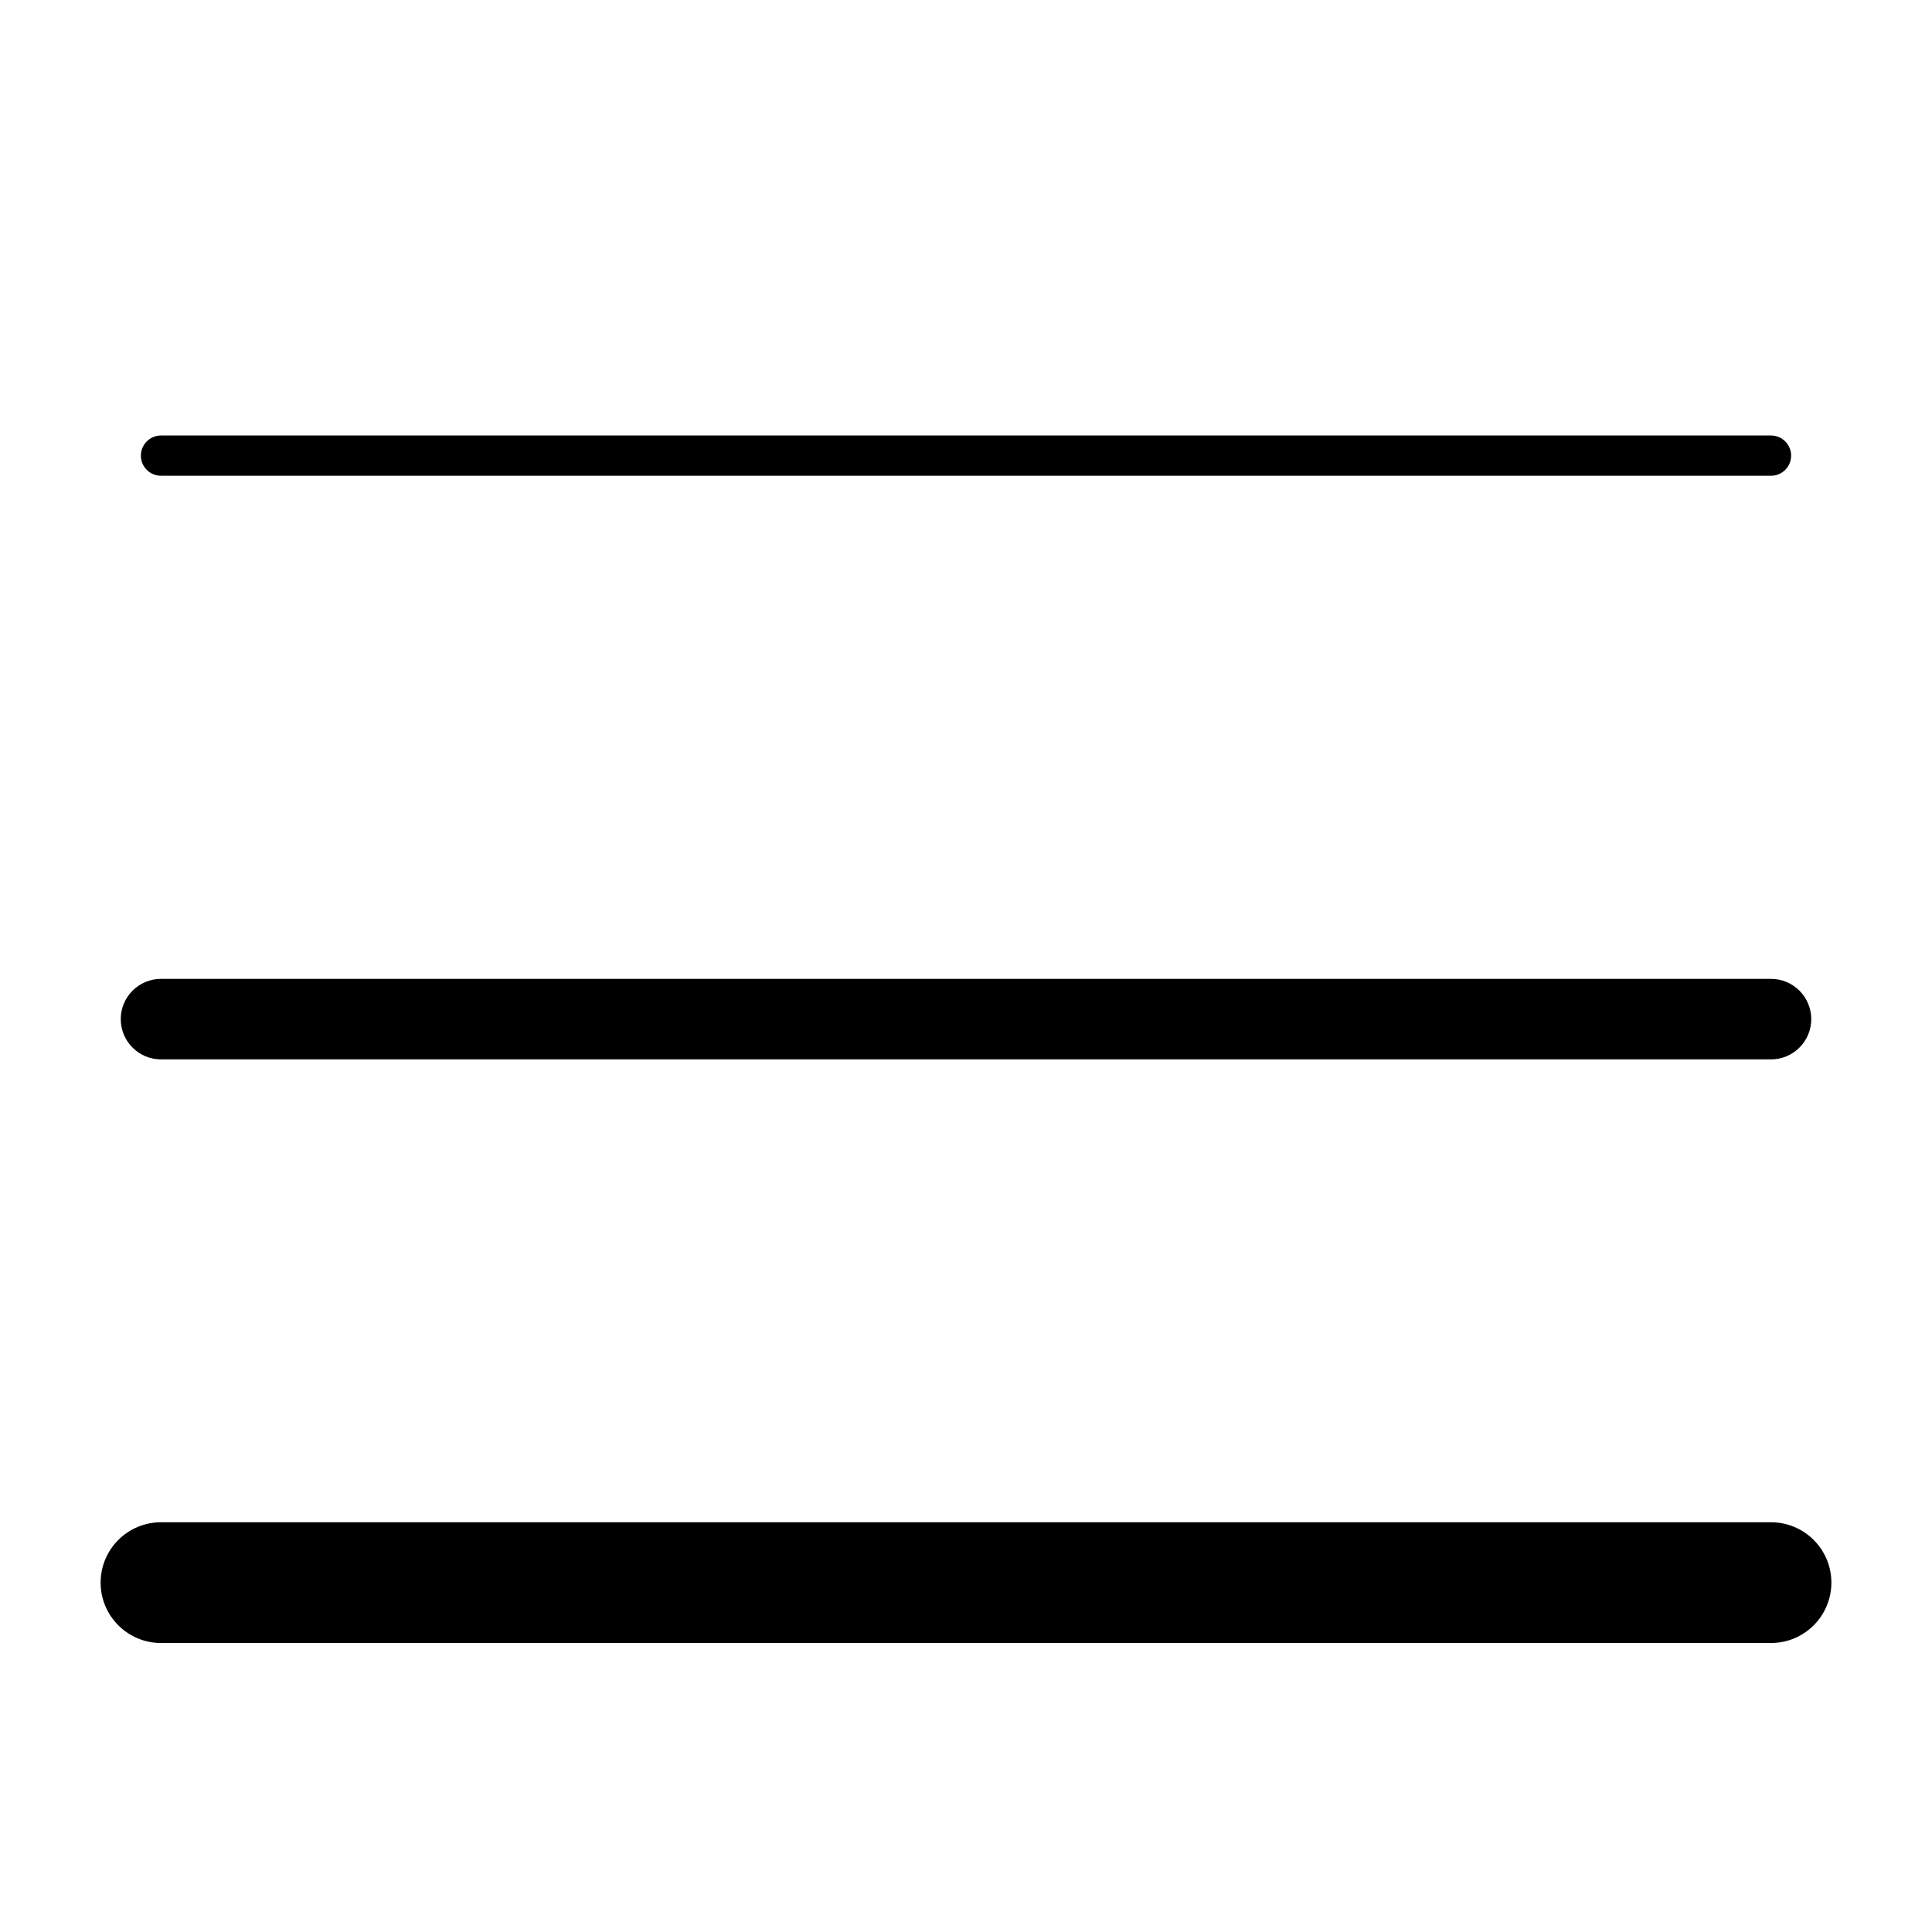
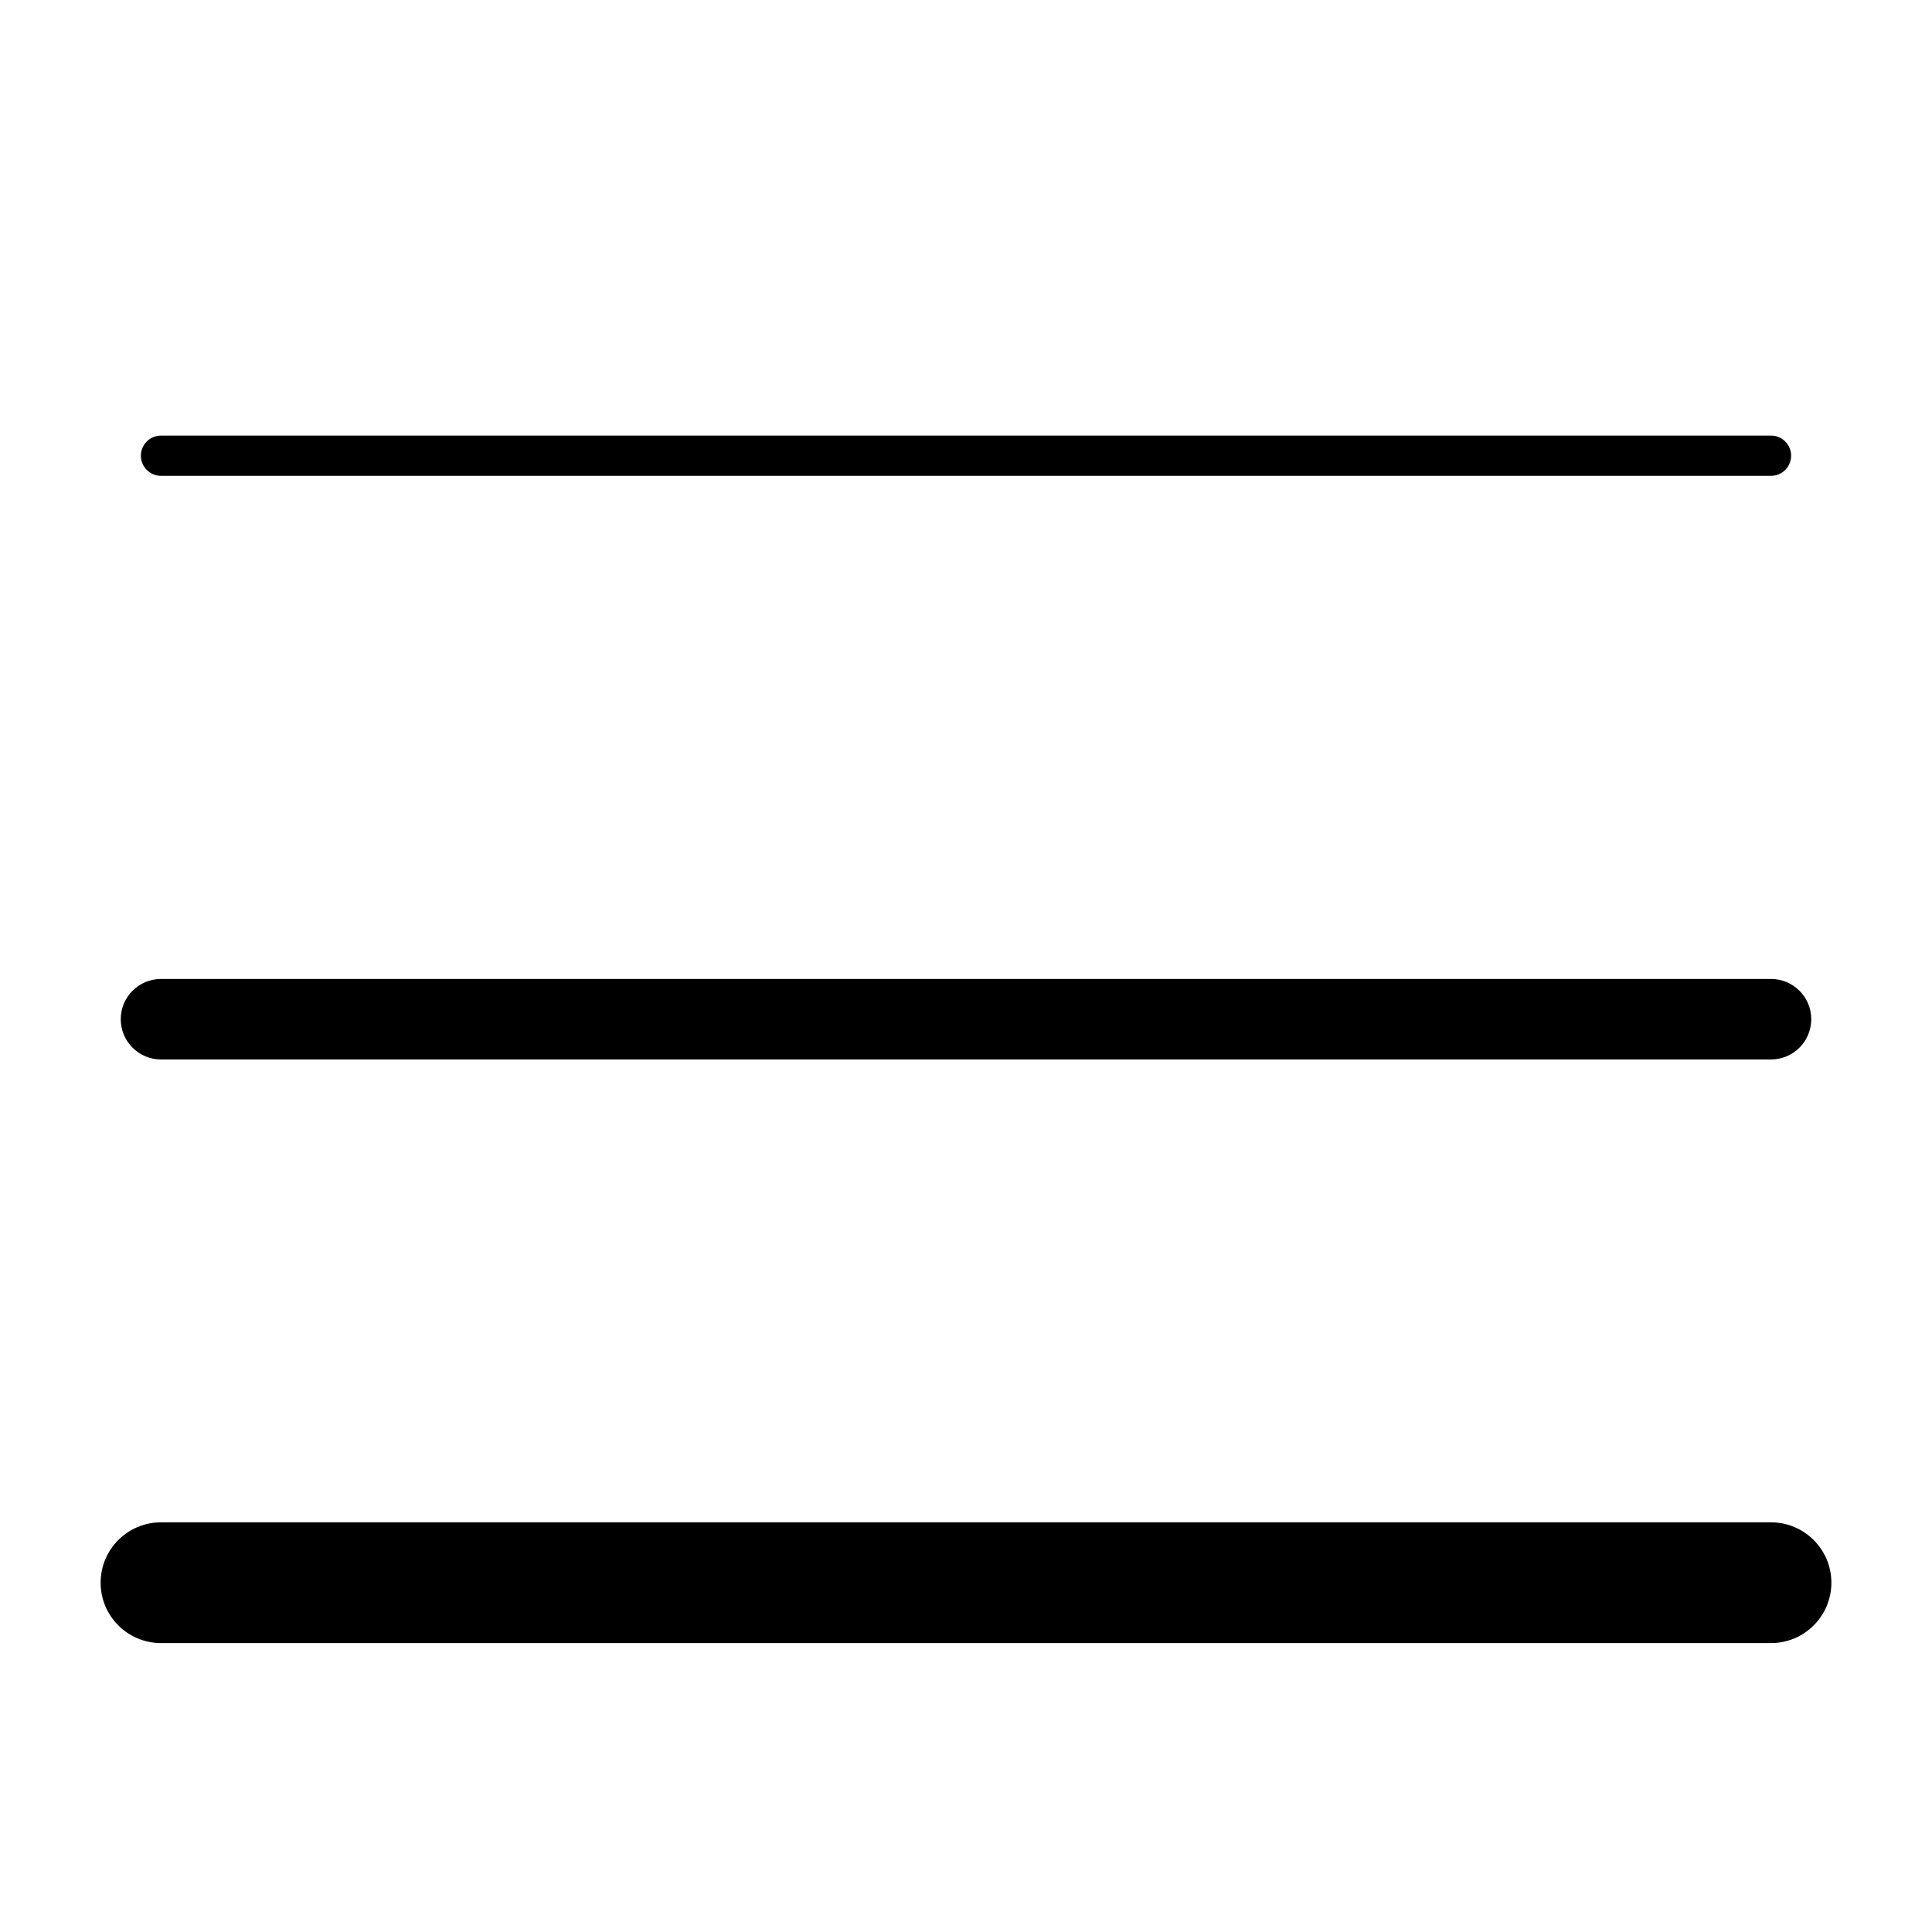
<svg xmlns="http://www.w3.org/2000/svg" width="24" height="24" viewBox="0 0 24 24" fill="none">
-   <path d="M22 18.91C22.414 18.91 22.75 19.246 22.75 19.66C22.75 20.074 22.414 20.41 22 20.41H2C1.586 20.41 1.25 20.074 1.25 19.66C1.25 19.246 1.586 18.91 2 18.91H22Z" fill="black" />
-   <path d="M22 12.16C22.276 12.16 22.5 12.384 22.5 12.66C22.5 12.936 22.276 13.16 22 13.16H2C1.724 13.16 1.5 12.936 1.5 12.66C1.5 12.384 1.724 12.16 2 12.16H22Z" fill="black" />
-   <path d="M22 5.41C22.138 5.41 22.25 5.522 22.25 5.66C22.25 5.798 22.138 5.91 22 5.91H2C1.862 5.91 1.75 5.798 1.75 5.66C1.75 5.522 1.862 5.41 2 5.41H22Z" fill="black" />
+   <path d="M22 18.911C22.414 18.911 22.75 19.247 22.75 19.661C22.75 20.075 22.414 20.411 22 20.411H2C1.586 20.411 1.25 20.075 1.25 19.661C1.25 19.247 1.586 18.911 2 18.911H22Z" fill="black" />
+   <path d="M22 12.161C22.276 12.161 22.5 12.385 22.5 12.661C22.5 12.937 22.276 13.161 22 13.161H2C1.724 13.161 1.5 12.937 1.5 12.661C1.5 12.385 1.724 12.161 2 12.161H22Z" fill="black" />
+   <path d="M22 5.411C22.138 5.411 22.25 5.523 22.25 5.661C22.25 5.799 22.138 5.911 22 5.911H2C1.862 5.911 1.75 5.799 1.75 5.661C1.75 5.523 1.862 5.411 2 5.411H22Z" fill="black" />
</svg>
